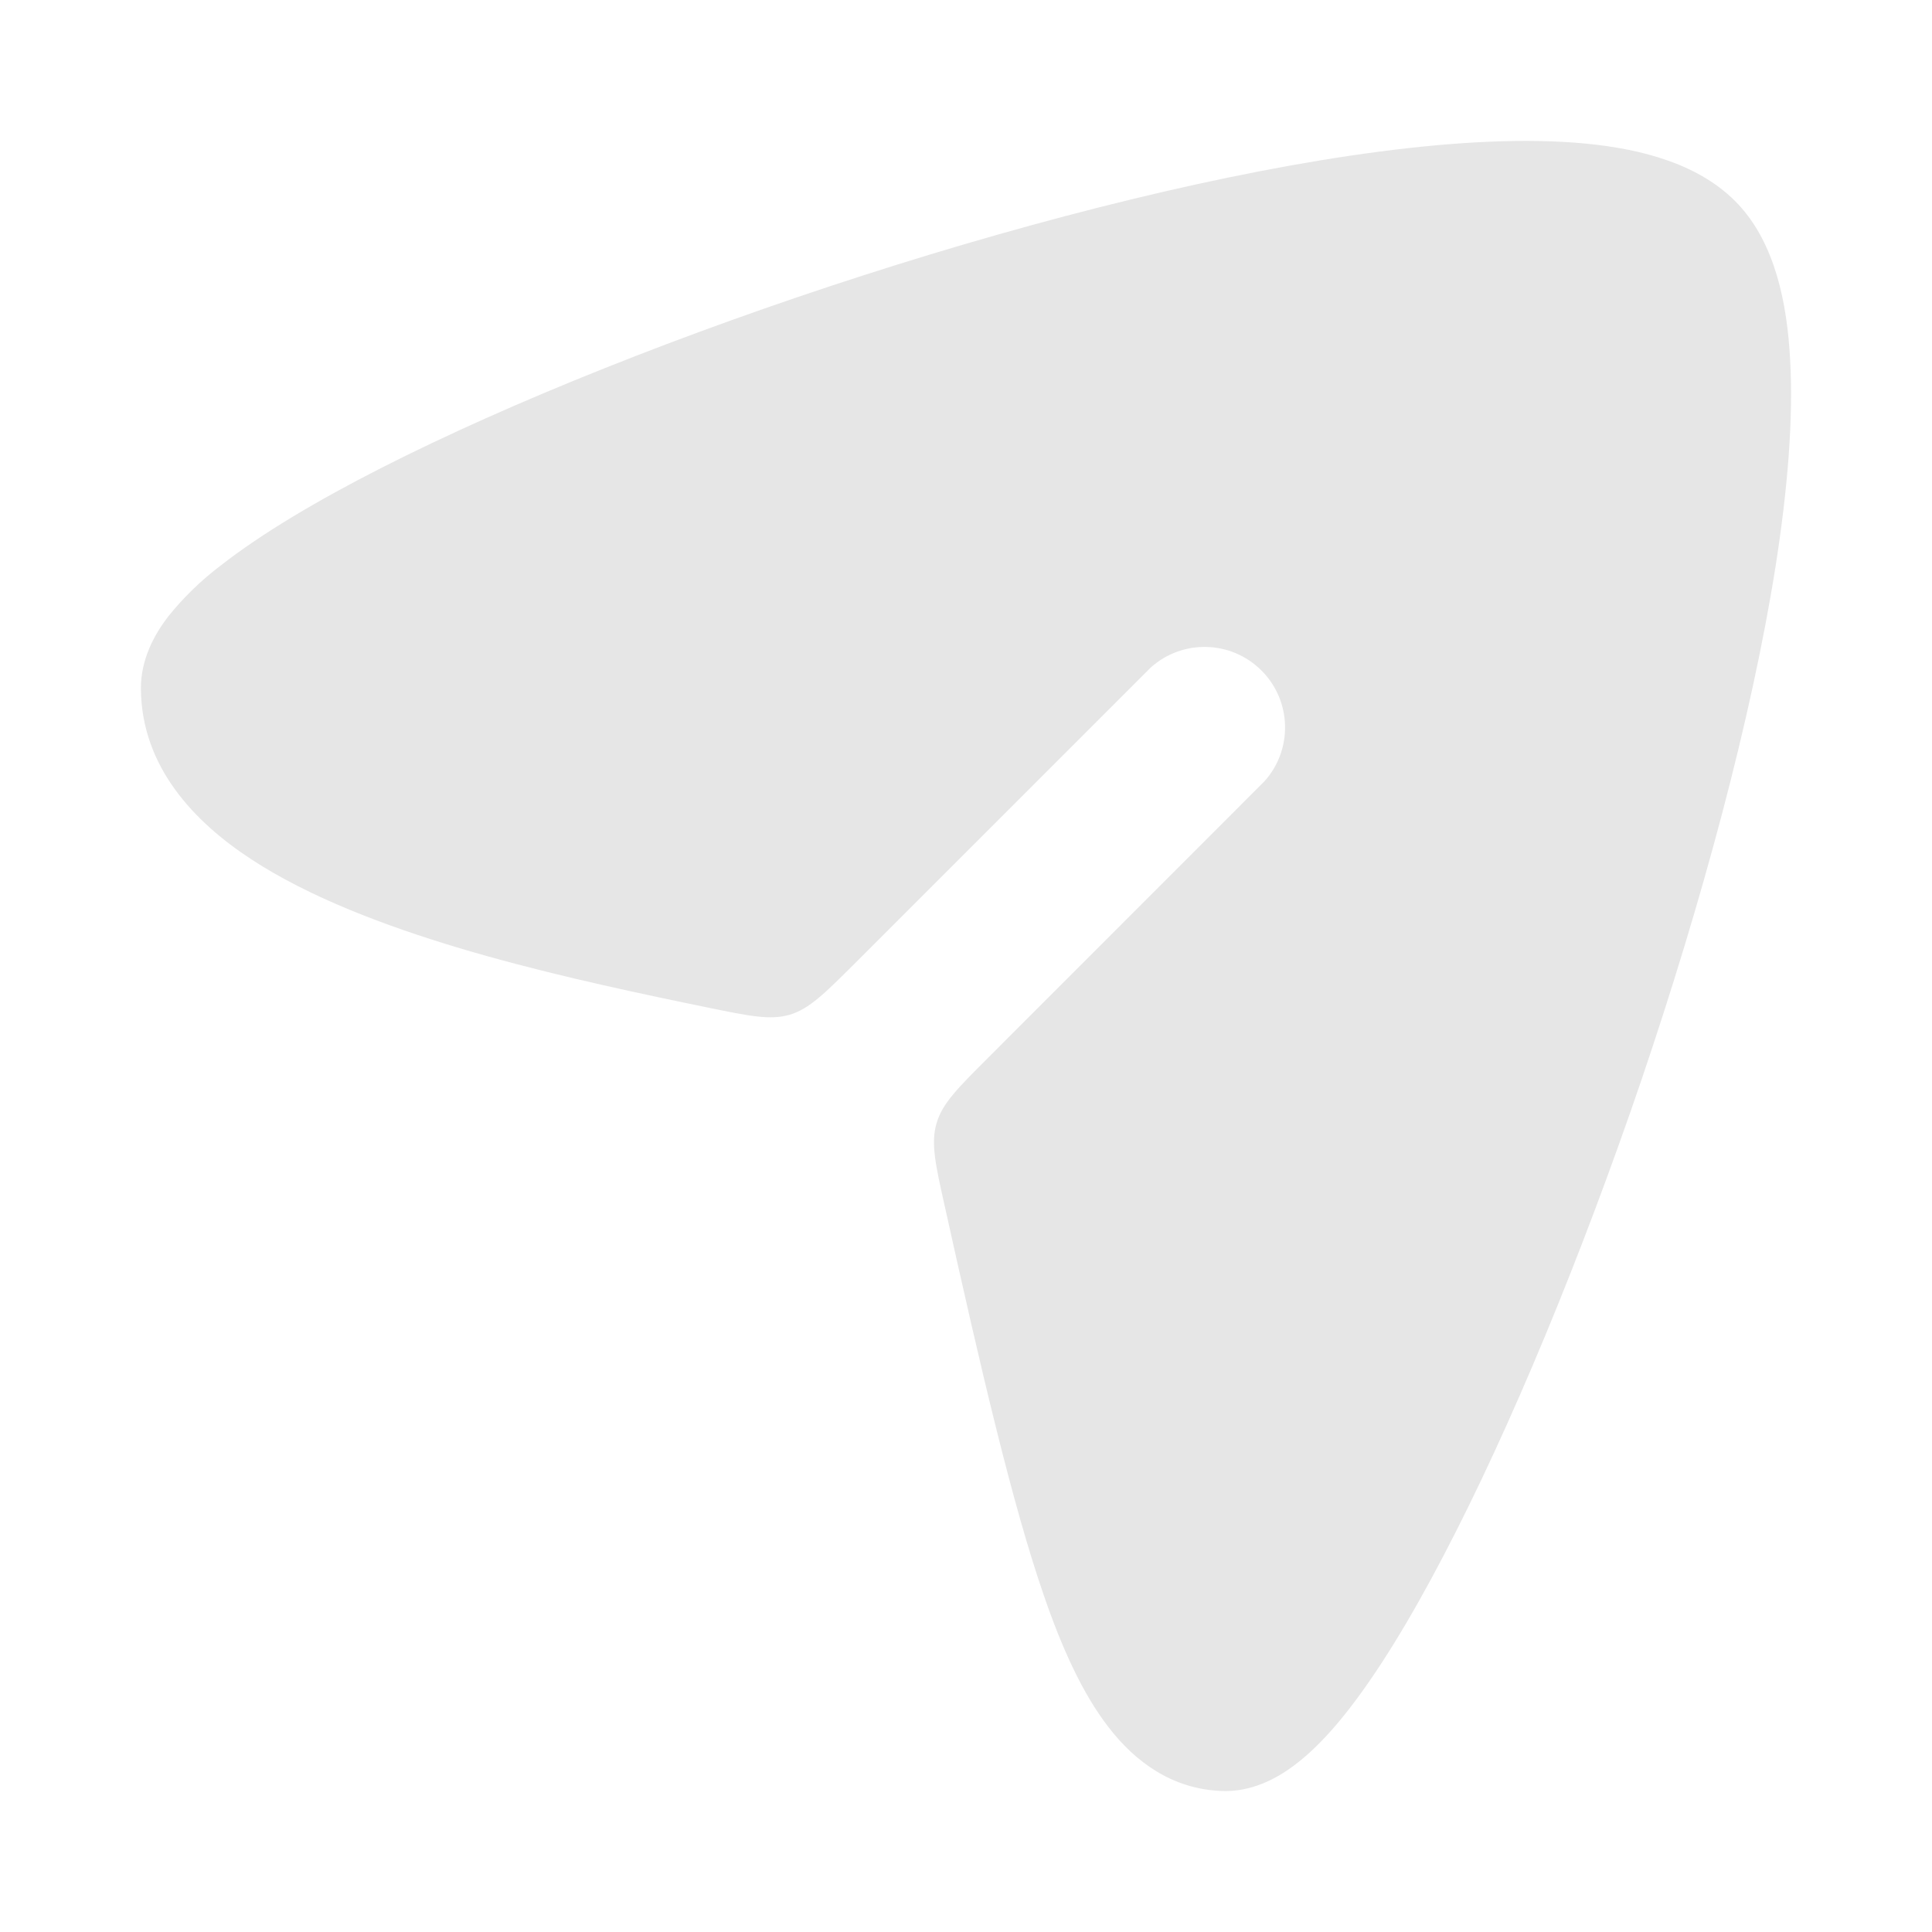
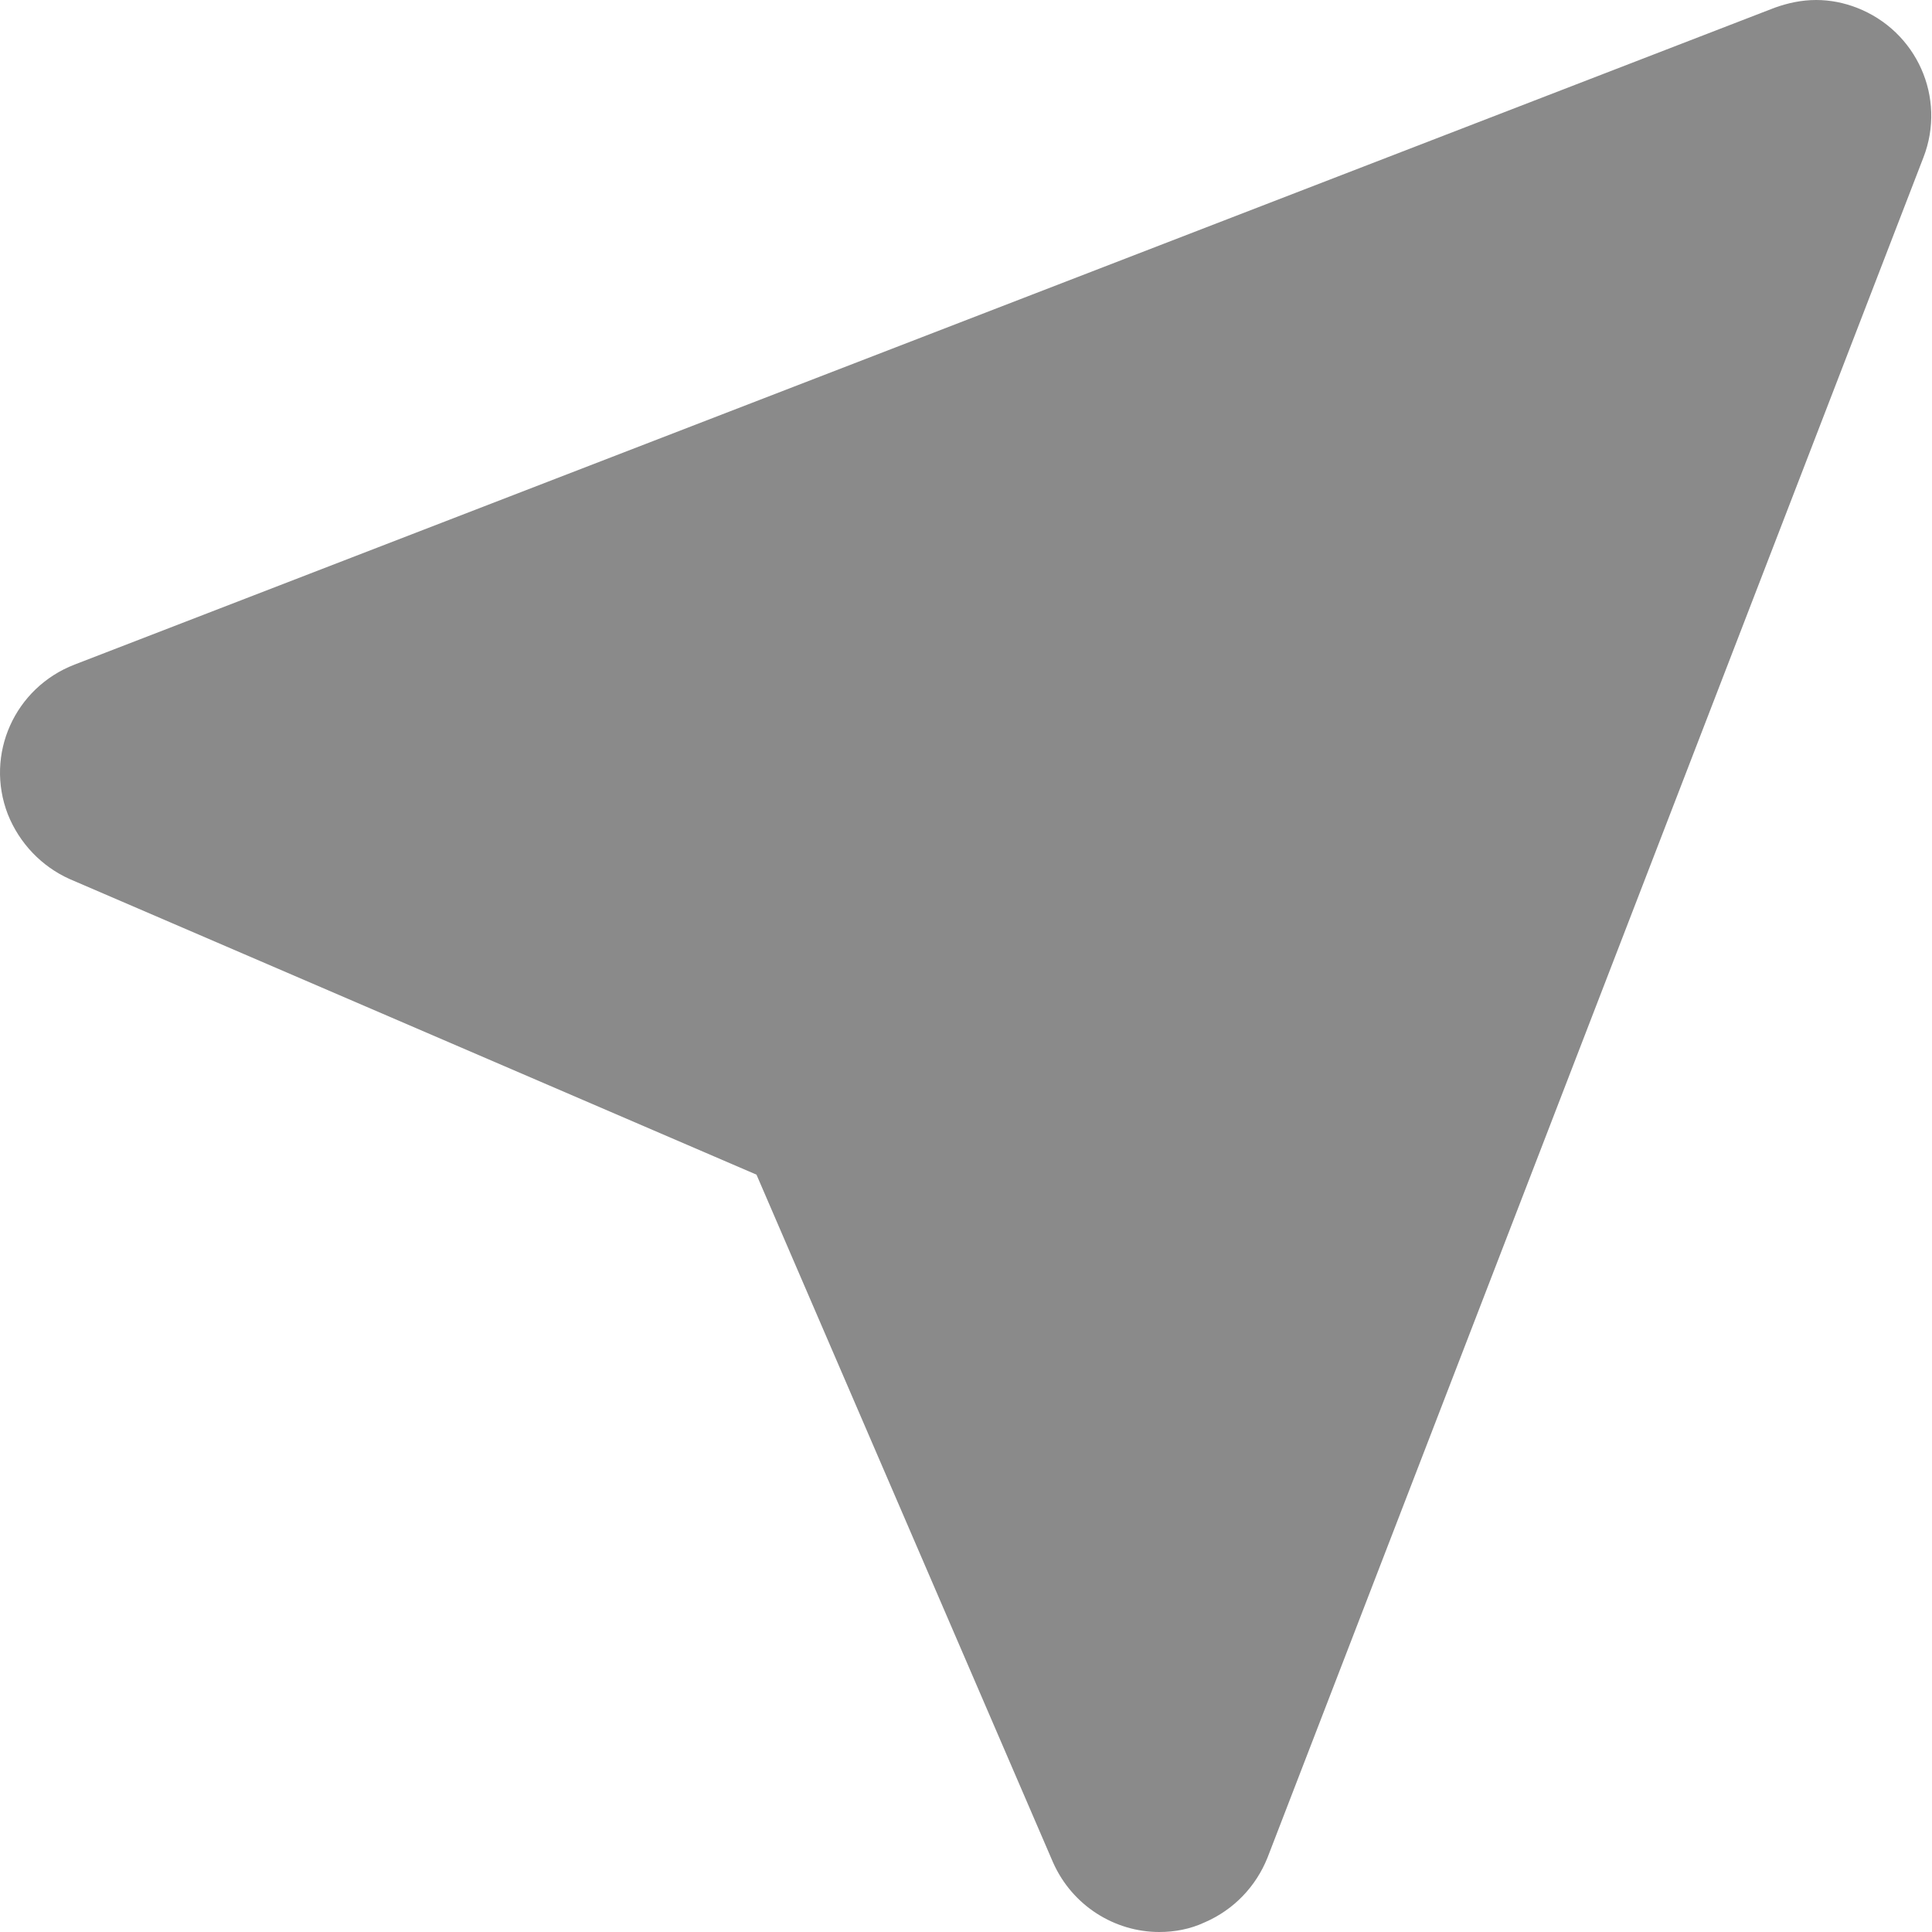
- <svg xmlns="http://www.w3.org/2000/svg" t="1702523708981" class="icon" viewBox="0 0 1024 1024" version="1.1" p-id="18699" width="200" height="200">
-   <path d="M921.472 108.48c-19.904-21.44-51.2-29.504-81.088-32.384-31.36-3.008-68.992-1.024-109.44 4.288-81.152 10.624-179.2 35.264-273.472 65.6-94.272 30.336-186.176 66.88-254.976 101.824-34.24 17.408-64 35.072-85.568 51.968a156.928 156.928 0 0 0-27.904 27.136c-7.04 9.216-14.464 22.4-14.336 38.144 0.256 41.472 28.48 70.784 58.56 90.432 30.72 20.096 70.72 35.2 110.464 47.104 40.128 11.968 82.432 21.248 118.72 28.8l12.992 2.688c21.952 4.48 32.896 6.784 43.264 3.712 10.24-3.136 18.24-11.072 34.112-26.88l157.056-157.056a42.688 42.688 0 0 1 60.288 60.288L523.712 560.64c-16.192 16.192-24.32 24.256-27.328 34.752-3.072 10.496-0.64 21.632 4.352 43.904 19.136 86.4 35.776 157.76 52.352 205.824 9.6 28.032 20.544 52.352 34.368 70.208 14.336 18.688 33.92 32.832 59.712 33.92 16 0.768 29.44-6.592 38.528-13.376 9.664-7.168 18.752-16.768 27.136-27.264 16.896-21.12 34.624-50.304 52.288-84.096 35.52-67.84 73.088-158.784 104.96-252.352 31.744-93.568 58.24-191.104 71.04-272.192 6.336-40.448 9.472-78.016 7.68-109.44-1.6-29.888-7.936-61.184-27.328-82.048z" fill="#e6e6e6" p-id="18700" data-spm-anchor-id="a313x.search_index.0.i4.b8c43a81FZqN3R" class="" />
+ <svg xmlns="http://www.w3.org/2000/svg" t="1703163791065" class="icon" viewBox="0 0 1024 1024" version="1.1" p-id="7071" width="200" height="200">
+   <path d="M962.623 0c-7.68 0-14.848 1.536-22.016 4.096l-901.12 348.16C7.743 364.544-8.129 399.872 4.159 431.616c6.144 15.36 17.92 27.648 32.768 34.304l364.032 156.672 157.184 364.544c10.24 23.04 32.768 36.864 56.32 36.864 8.192 0 16.384-1.536 24.064-5.12 15.36-6.656 27.136-18.944 33.28-34.304l347.648-901.12c12.288-31.744-3.584-67.072-35.328-79.36-6.656-2.56-13.824-4.096-21.504-4.096z" p-id="7072" fill="#8a8a8a" />
</svg>
